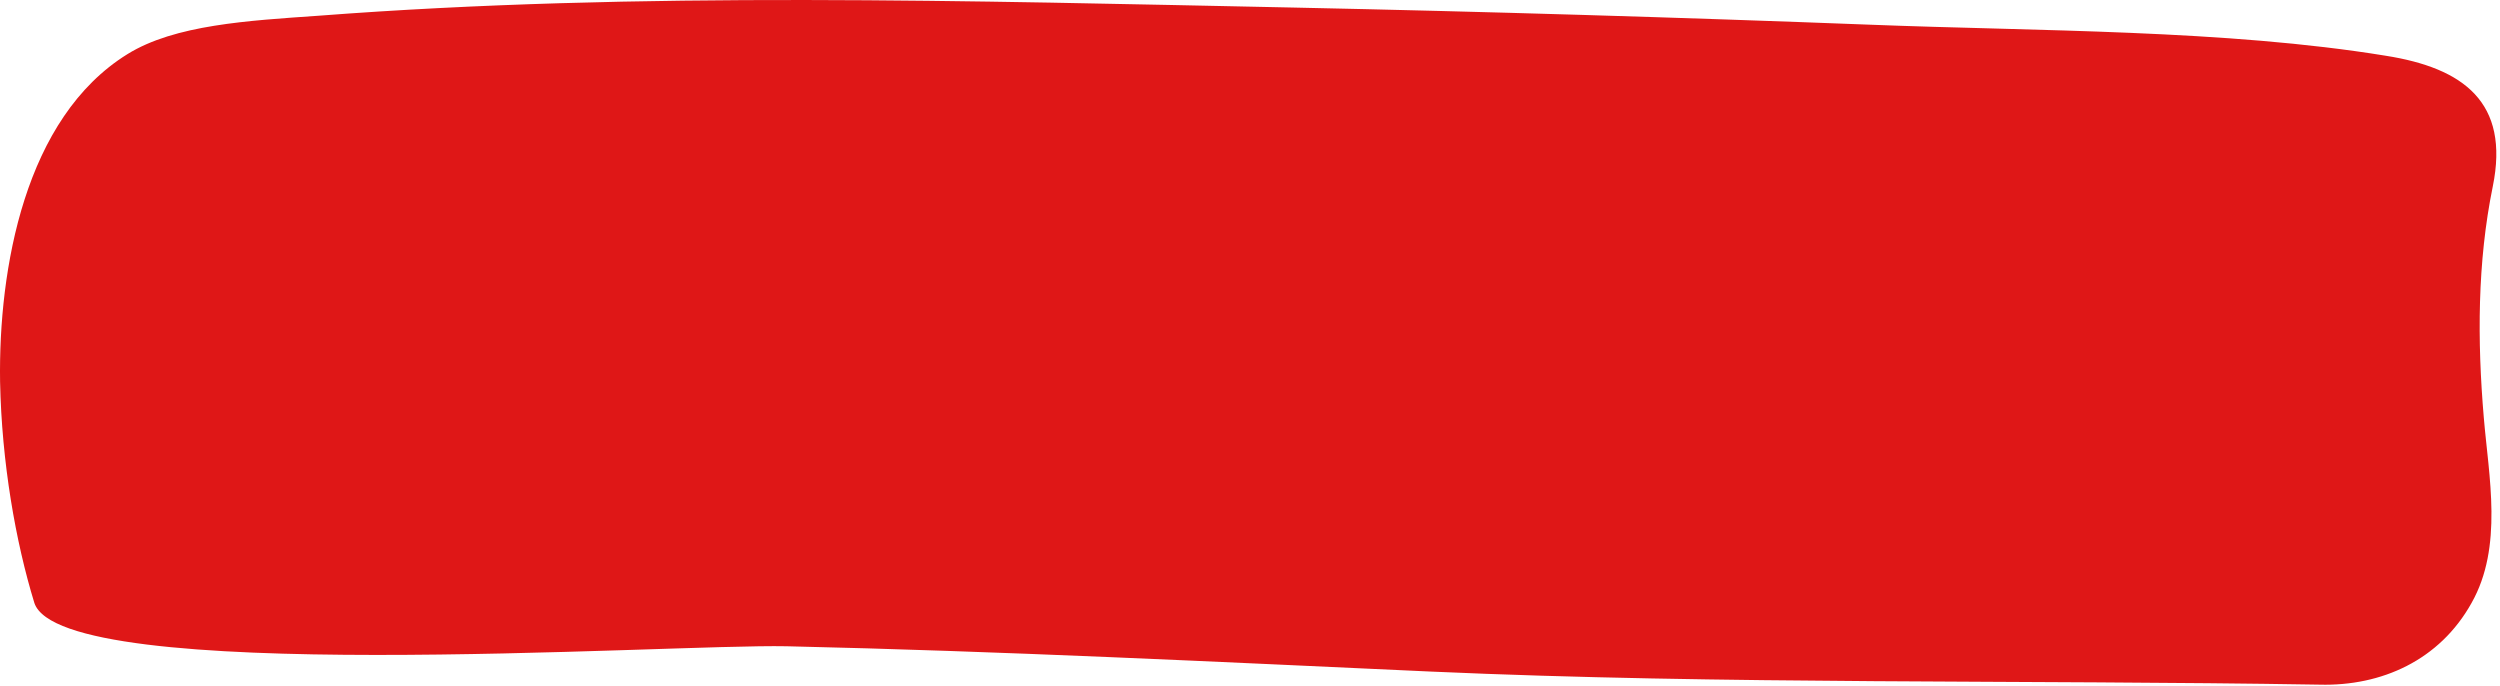
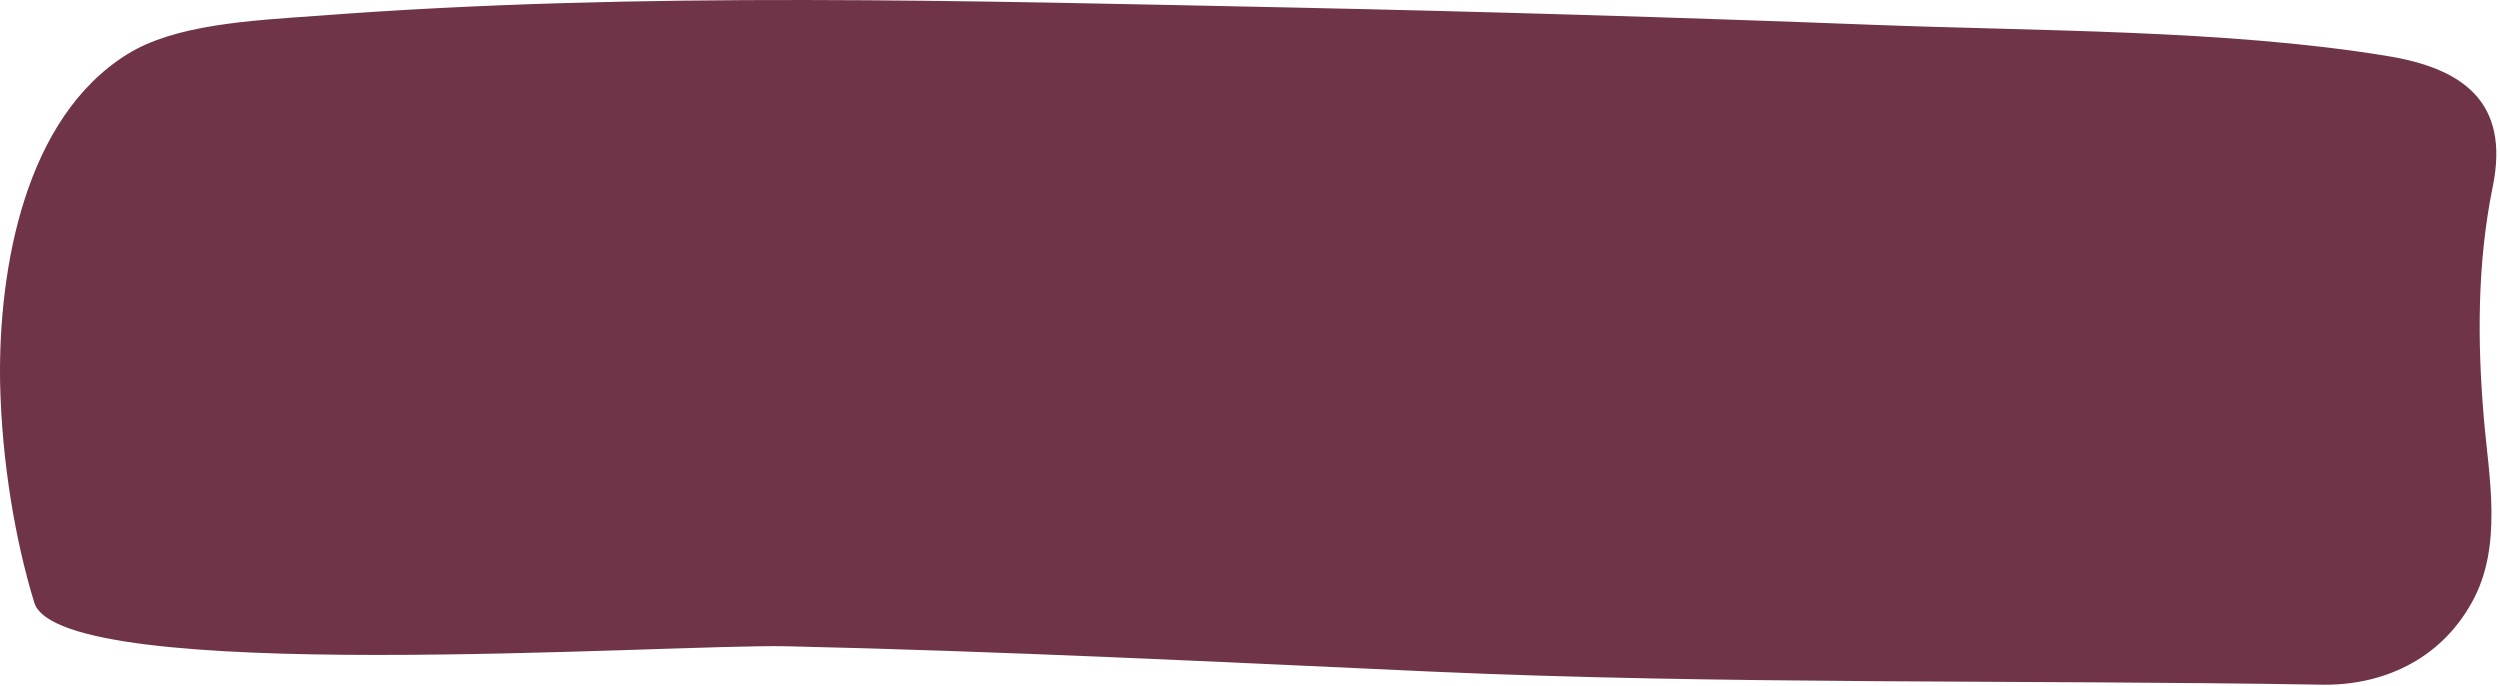
<svg xmlns="http://www.w3.org/2000/svg" width="547" height="150" viewBox="0 0 547 150" fill="none">
-   <path d="M0.016 83.501C-0.342 58.84 5.377 25.78 27.893 11.841C38.258 5.408 54.342 4.514 69.71 3.442C139.583 -1.919 212.674 0.225 283.083 1.655C325.257 2.548 367.253 3.799 409.248 5.407C445.882 6.837 486.984 6.48 522.01 12.198C538.987 14.879 549.173 22.384 545.421 40.791C542.025 57.41 542.025 74.566 543.455 91.364C544.527 104.231 547.744 119.6 540.774 131.93C533.805 144.439 521.117 150.158 507.535 149.801C443.023 148.728 377.081 149.801 313.105 146.941C266.106 144.797 219.107 142.474 172.108 141.401C145.838 140.865 13.597 150.158 7.521 131.93C3.411 118.527 0.373 101.193 0.016 83.501Z" fill="#DF1717" />
+   <path d="M0.016 83.501C-0.342 58.84 5.377 25.78 27.893 11.841C38.258 5.408 54.342 4.514 69.71 3.442C139.583 -1.919 212.674 0.225 283.083 1.655C325.257 2.548 367.253 3.799 409.248 5.407C445.882 6.837 486.984 6.48 522.01 12.198C538.987 14.879 549.173 22.384 545.421 40.791C542.025 57.41 542.025 74.566 543.455 91.364C544.527 104.231 547.744 119.6 540.774 131.93C533.805 144.439 521.117 150.158 507.535 149.801C443.023 148.728 377.081 149.801 313.105 146.941C266.106 144.797 219.107 142.474 172.108 141.401C145.838 140.865 13.597 150.158 7.521 131.93C3.411 118.527 0.373 101.193 0.016 83.501Z" fill="#6F3448" />
</svg>
